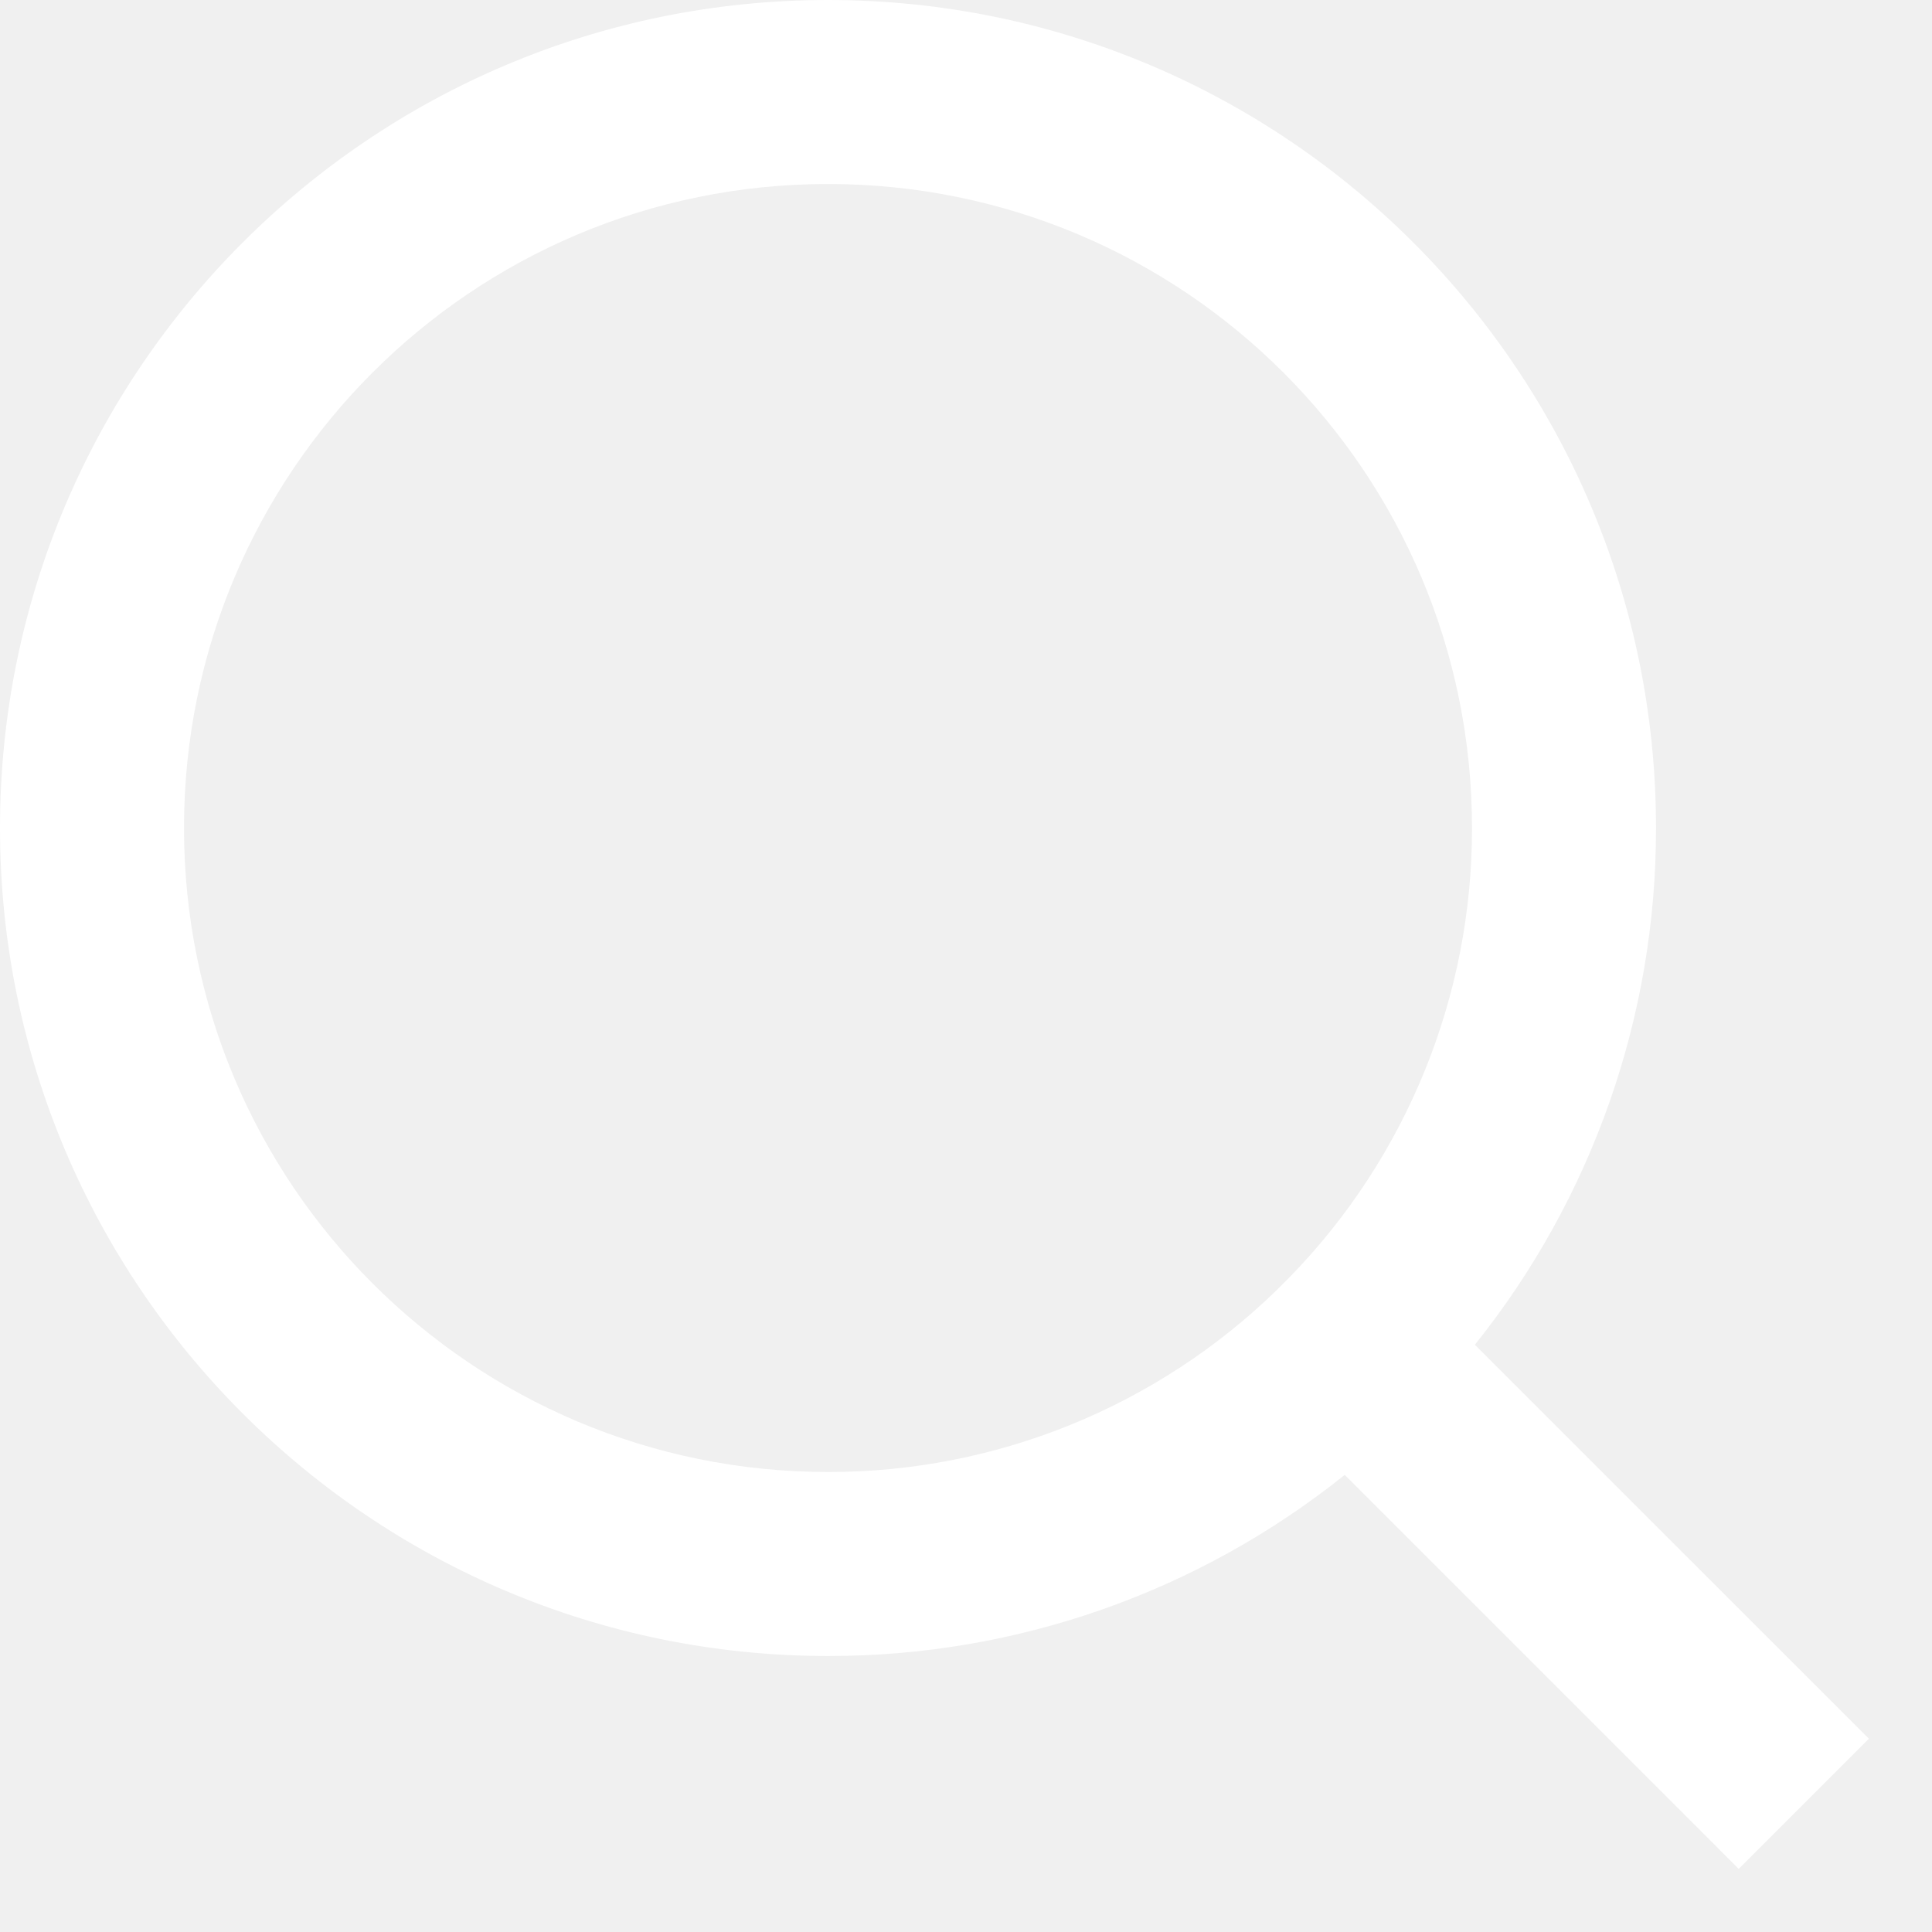
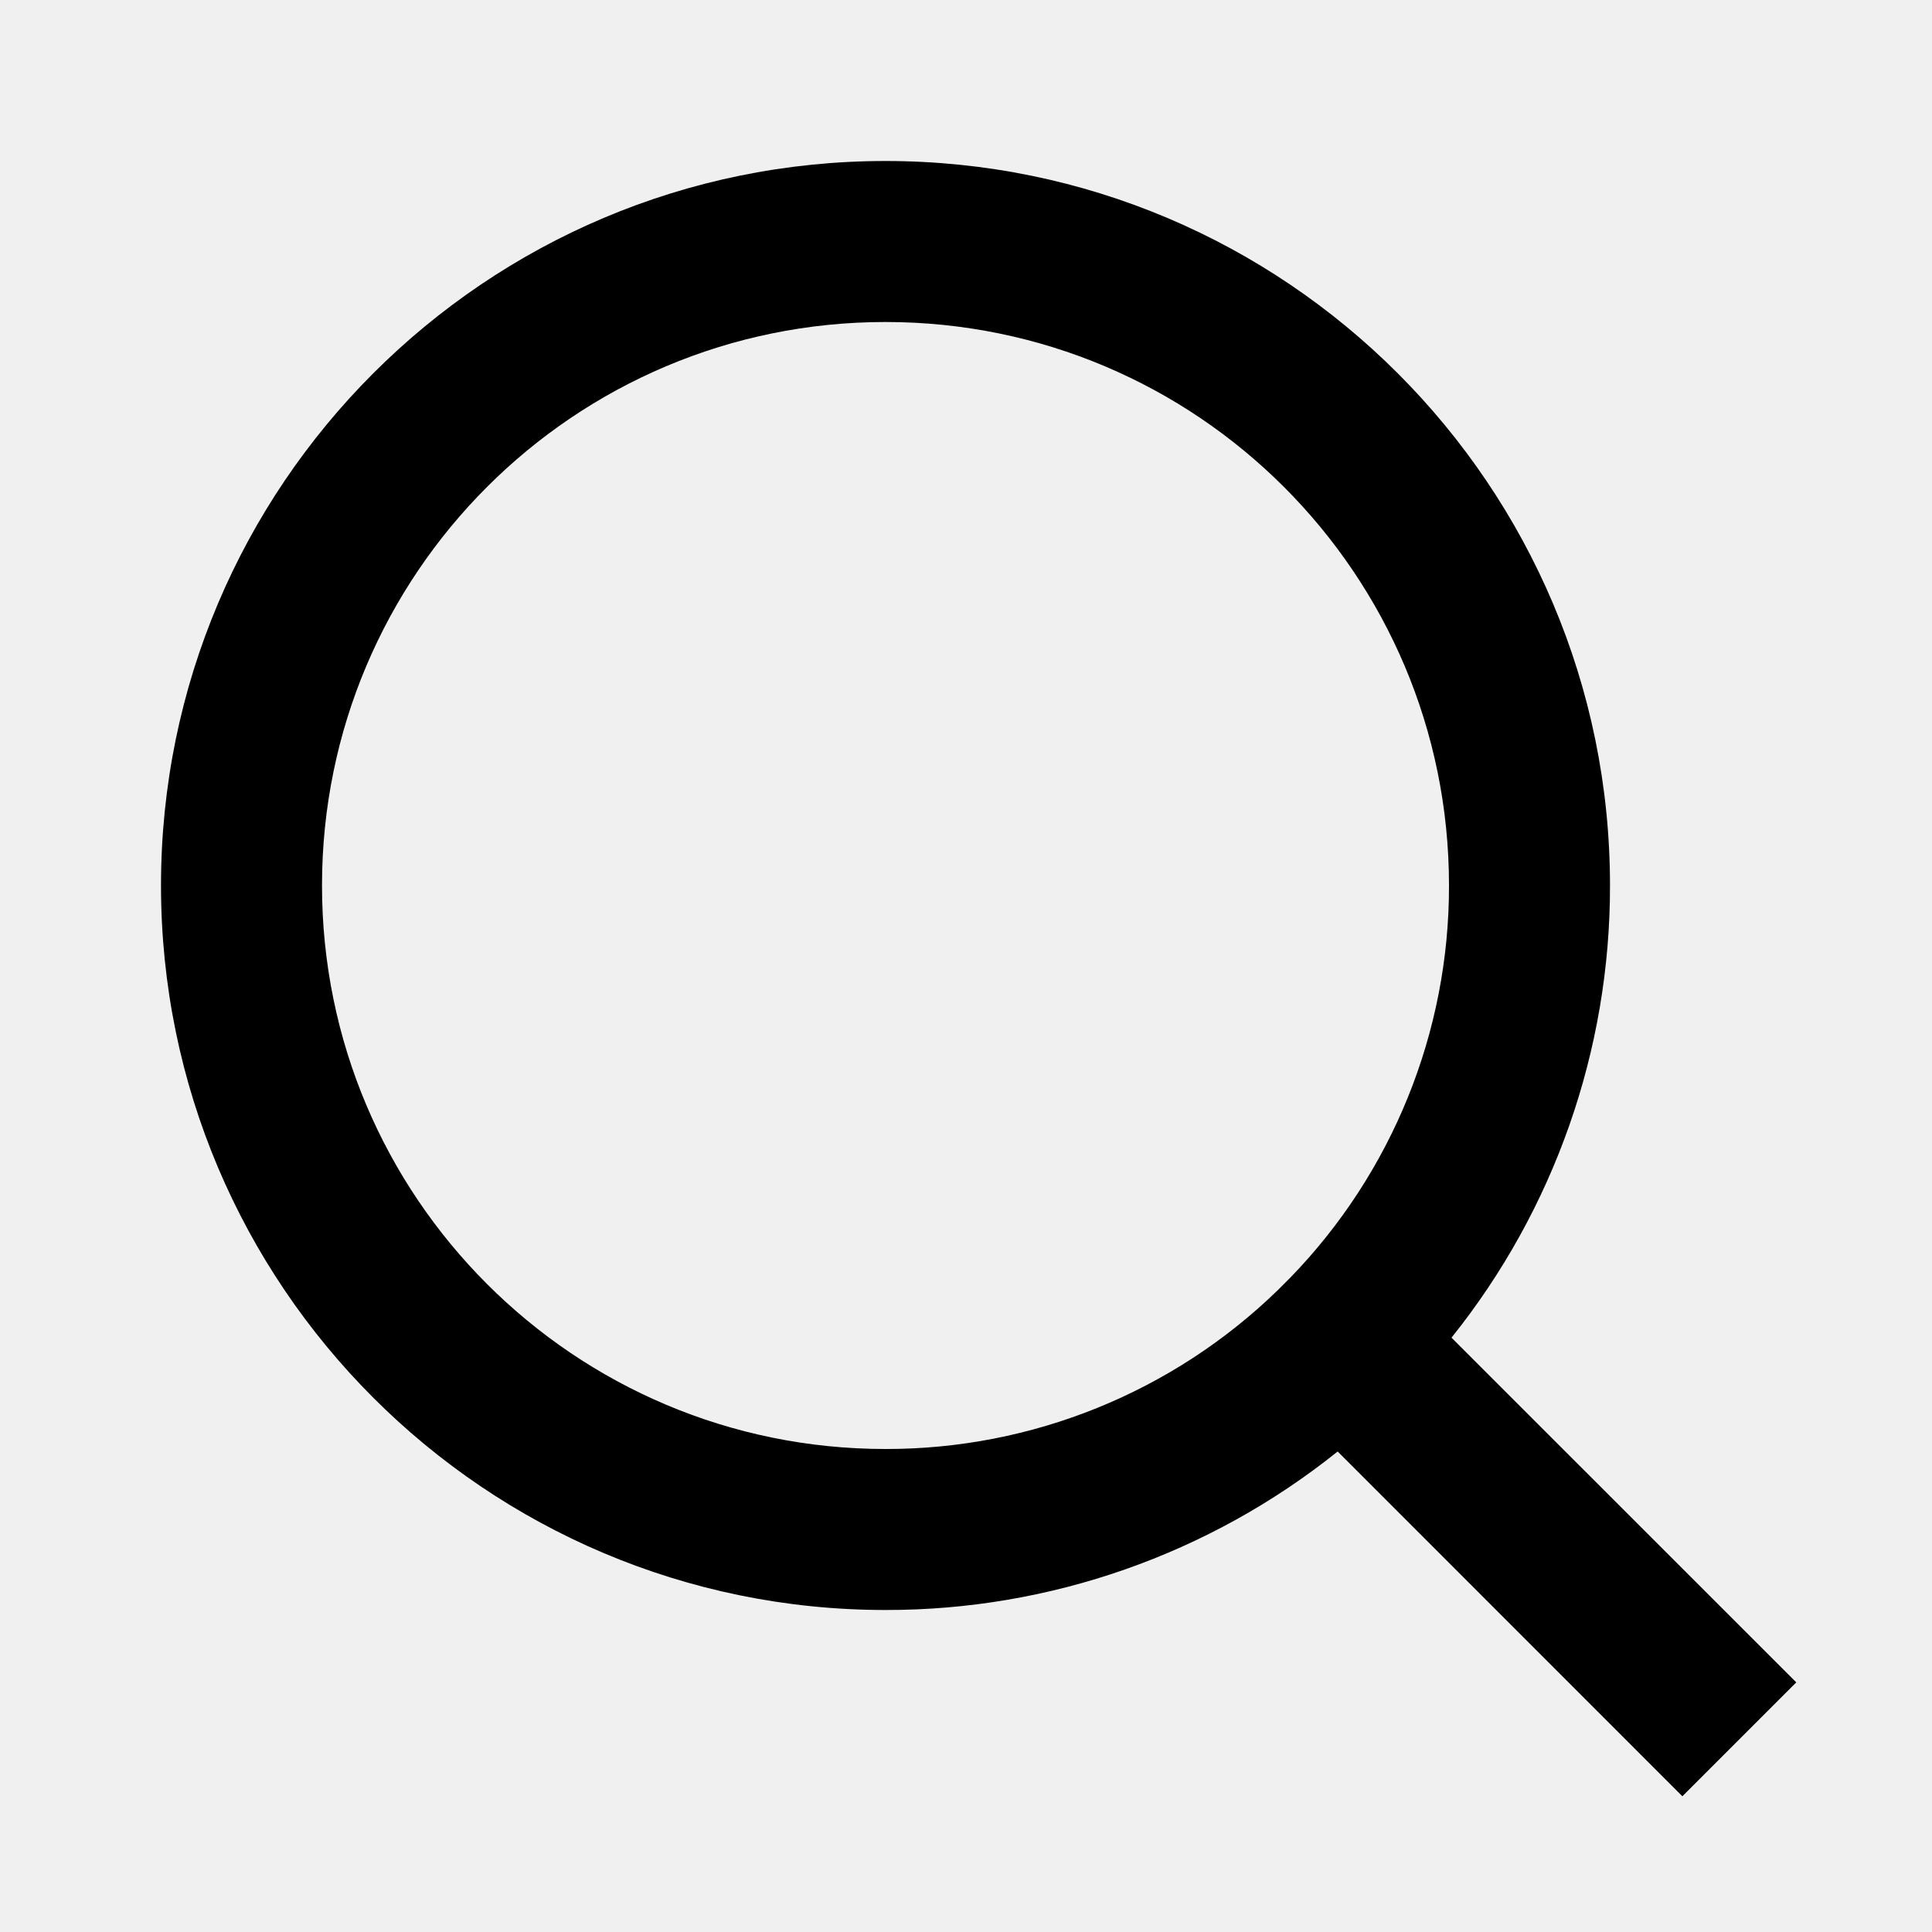
- <svg xmlns="http://www.w3.org/2000/svg" width="21" height="21" viewBox="0 0 21 21" fill="none">
-   <path d="M16.031 14.617L20.314 18.899L18.899 20.314L14.617 16.031C13.024 17.308 11.042 18.003 9 18C4.032 18 0 13.968 0 9C0 4.032 4.032 0 9 0C13.968 0 18 4.032 18 9C18.003 11.042 17.308 13.024 16.031 14.617ZM14.025 13.875C15.294 12.57 16.003 10.82 16 9C16 5.132 12.867 2 9 2C5.132 2 2 5.132 2 9C2 12.867 5.132 16 9 16C10.82 16.003 12.57 15.294 13.875 14.025L14.025 13.875Z" fill="white" />
+ <svg xmlns="http://www.w3.org/2000/svg" width="24" height="24" viewBox="0 0 24 24" fill="none">
+   <g clip-path="url(#clip0_77_1126)">
+     <path d="M18.031 16.617L22.314 20.899L20.899 22.314L16.617 18.031C15.024 19.308 13.042 20.003 11 20C6.032 20 2 15.968 2 11C2 6.032 6.032 2 11 2C15.968 2 20 6.032 20 11C20.003 13.042 19.308 15.024 18.031 16.617ZM16.025 15.875C17.294 14.57 18.003 12.82 18 11C18 7.132 14.867 4 11 4C7.132 4 4 7.132 4 11C4 14.867 7.132 18 11 18C12.82 18.003 14.57 17.294 15.875 16.025L16.025 15.875V15.875Z" fill="black" />
+   </g>
+   <defs>
+     <clipPath id="clip0_77_1126">
+       <rect width="24" height="24" fill="white" />
+     </clipPath>
+   </defs>
</svg>
